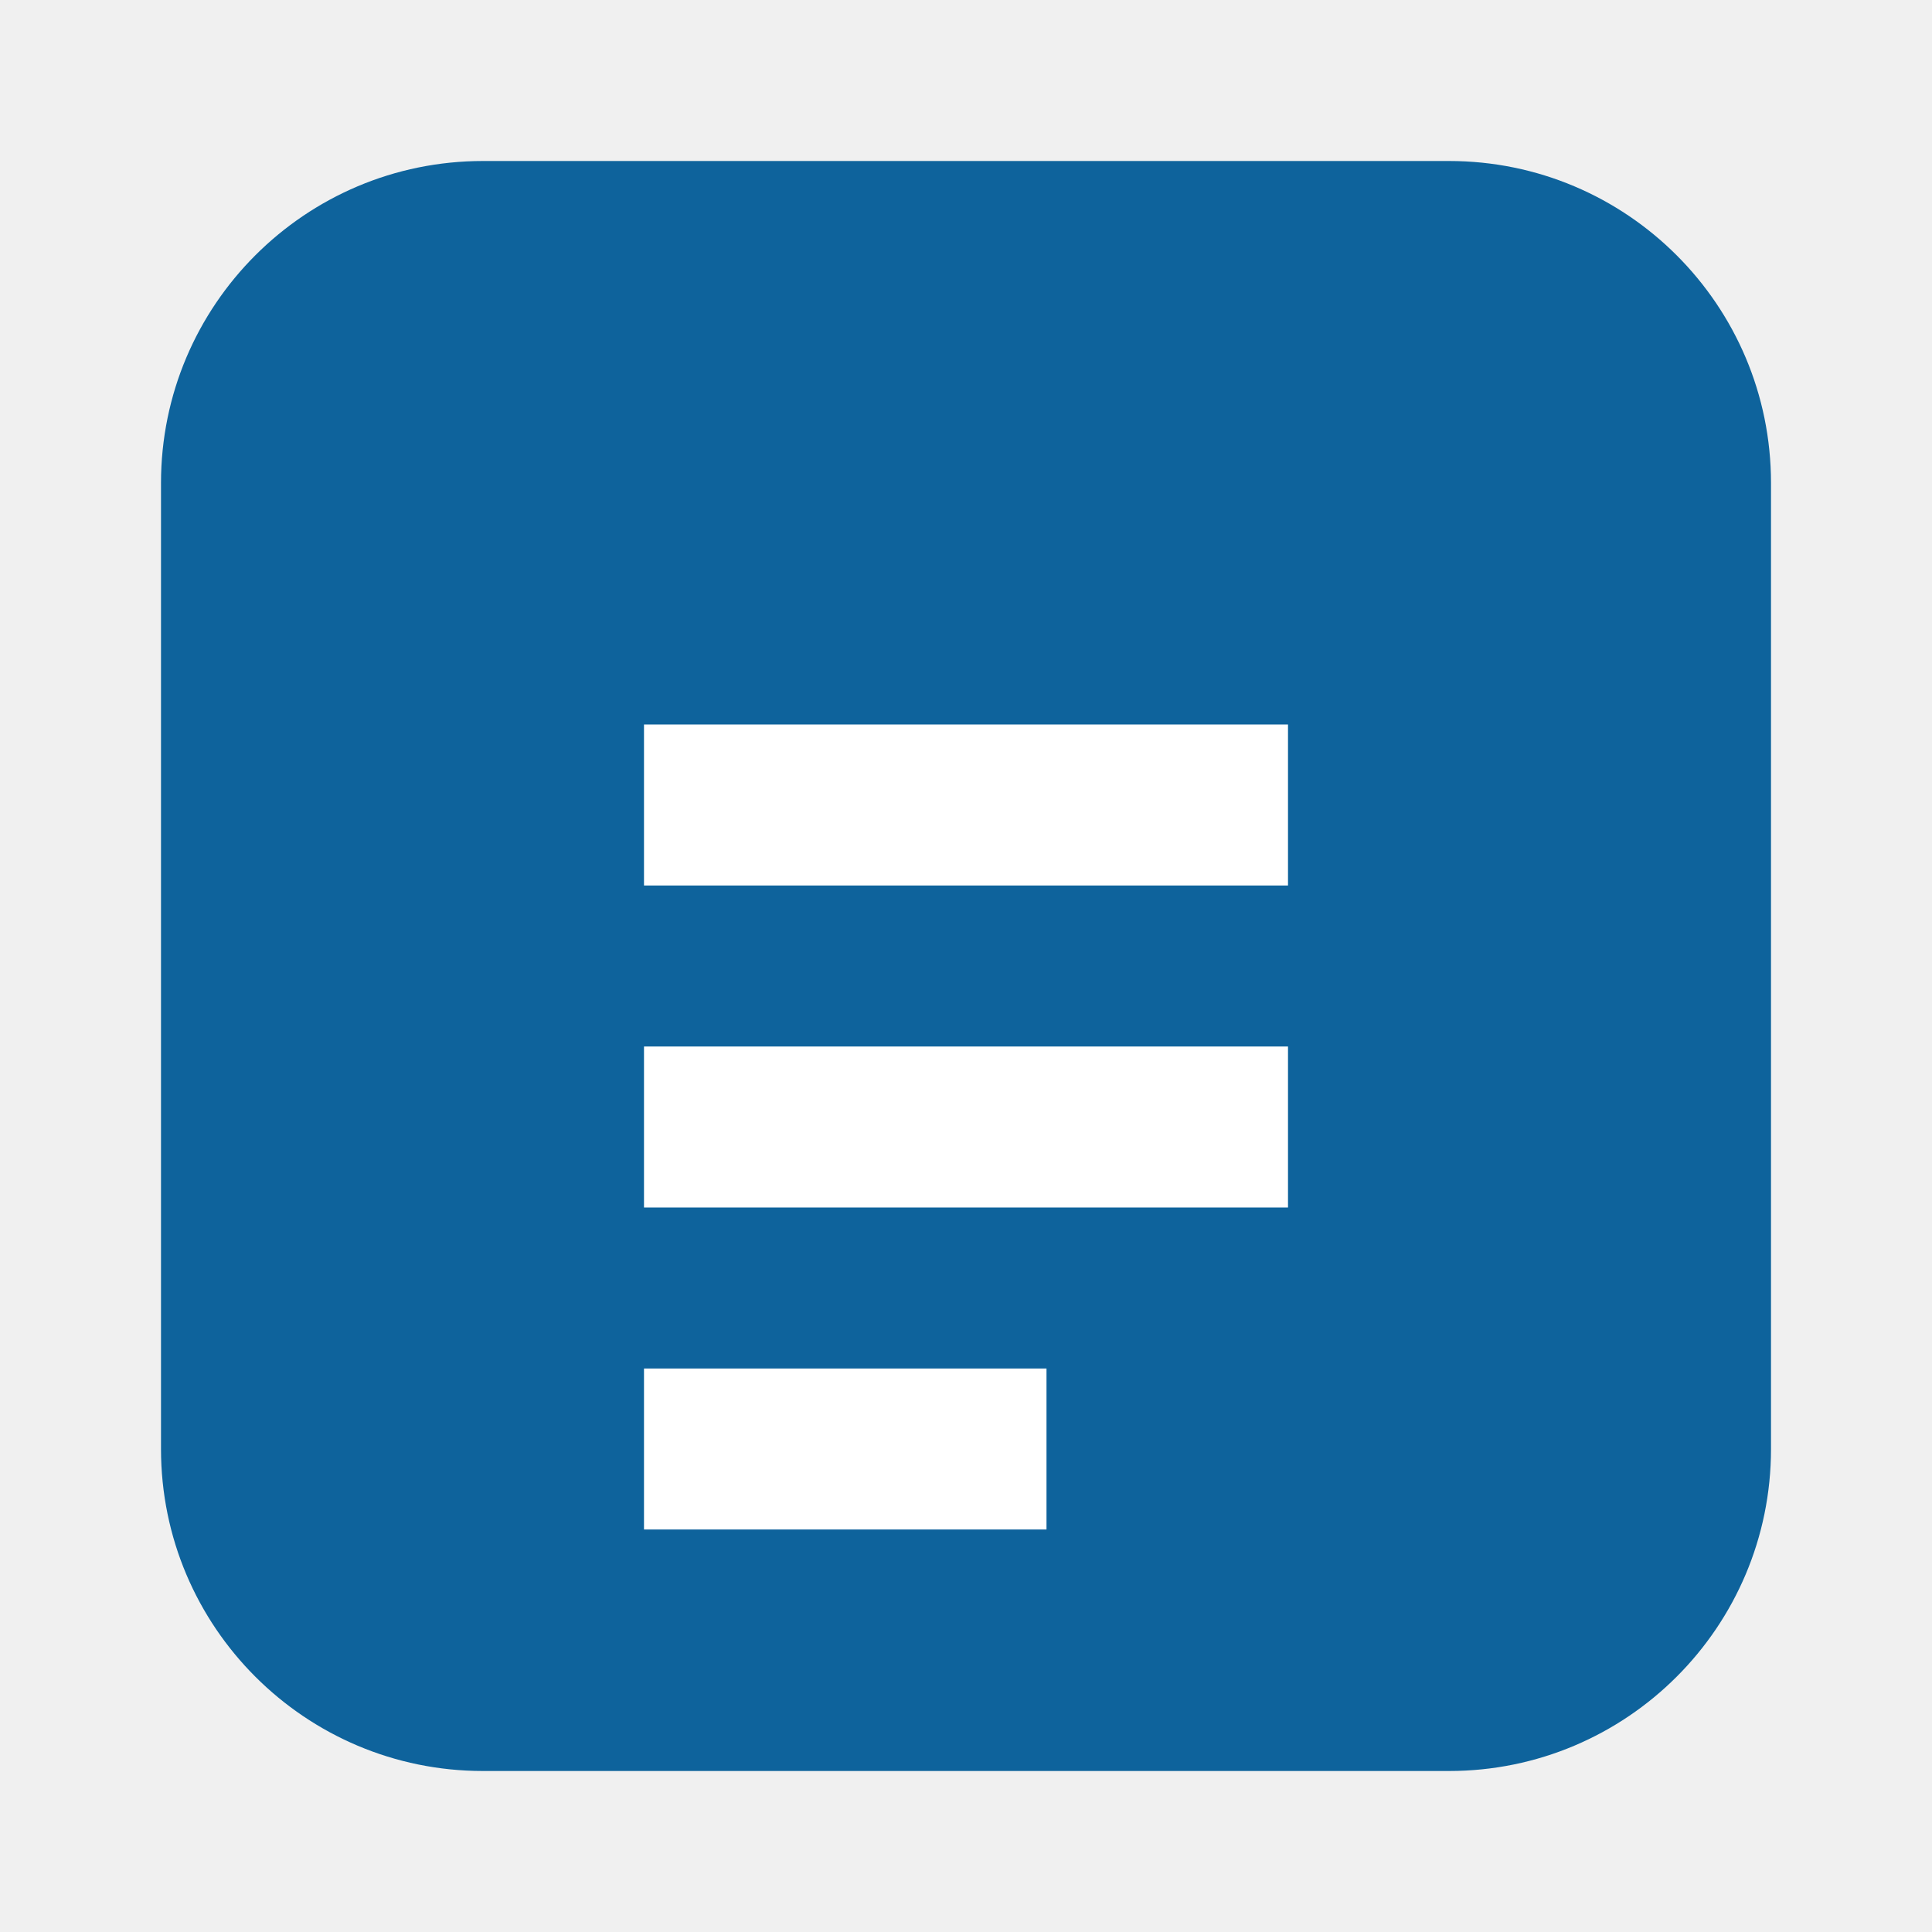
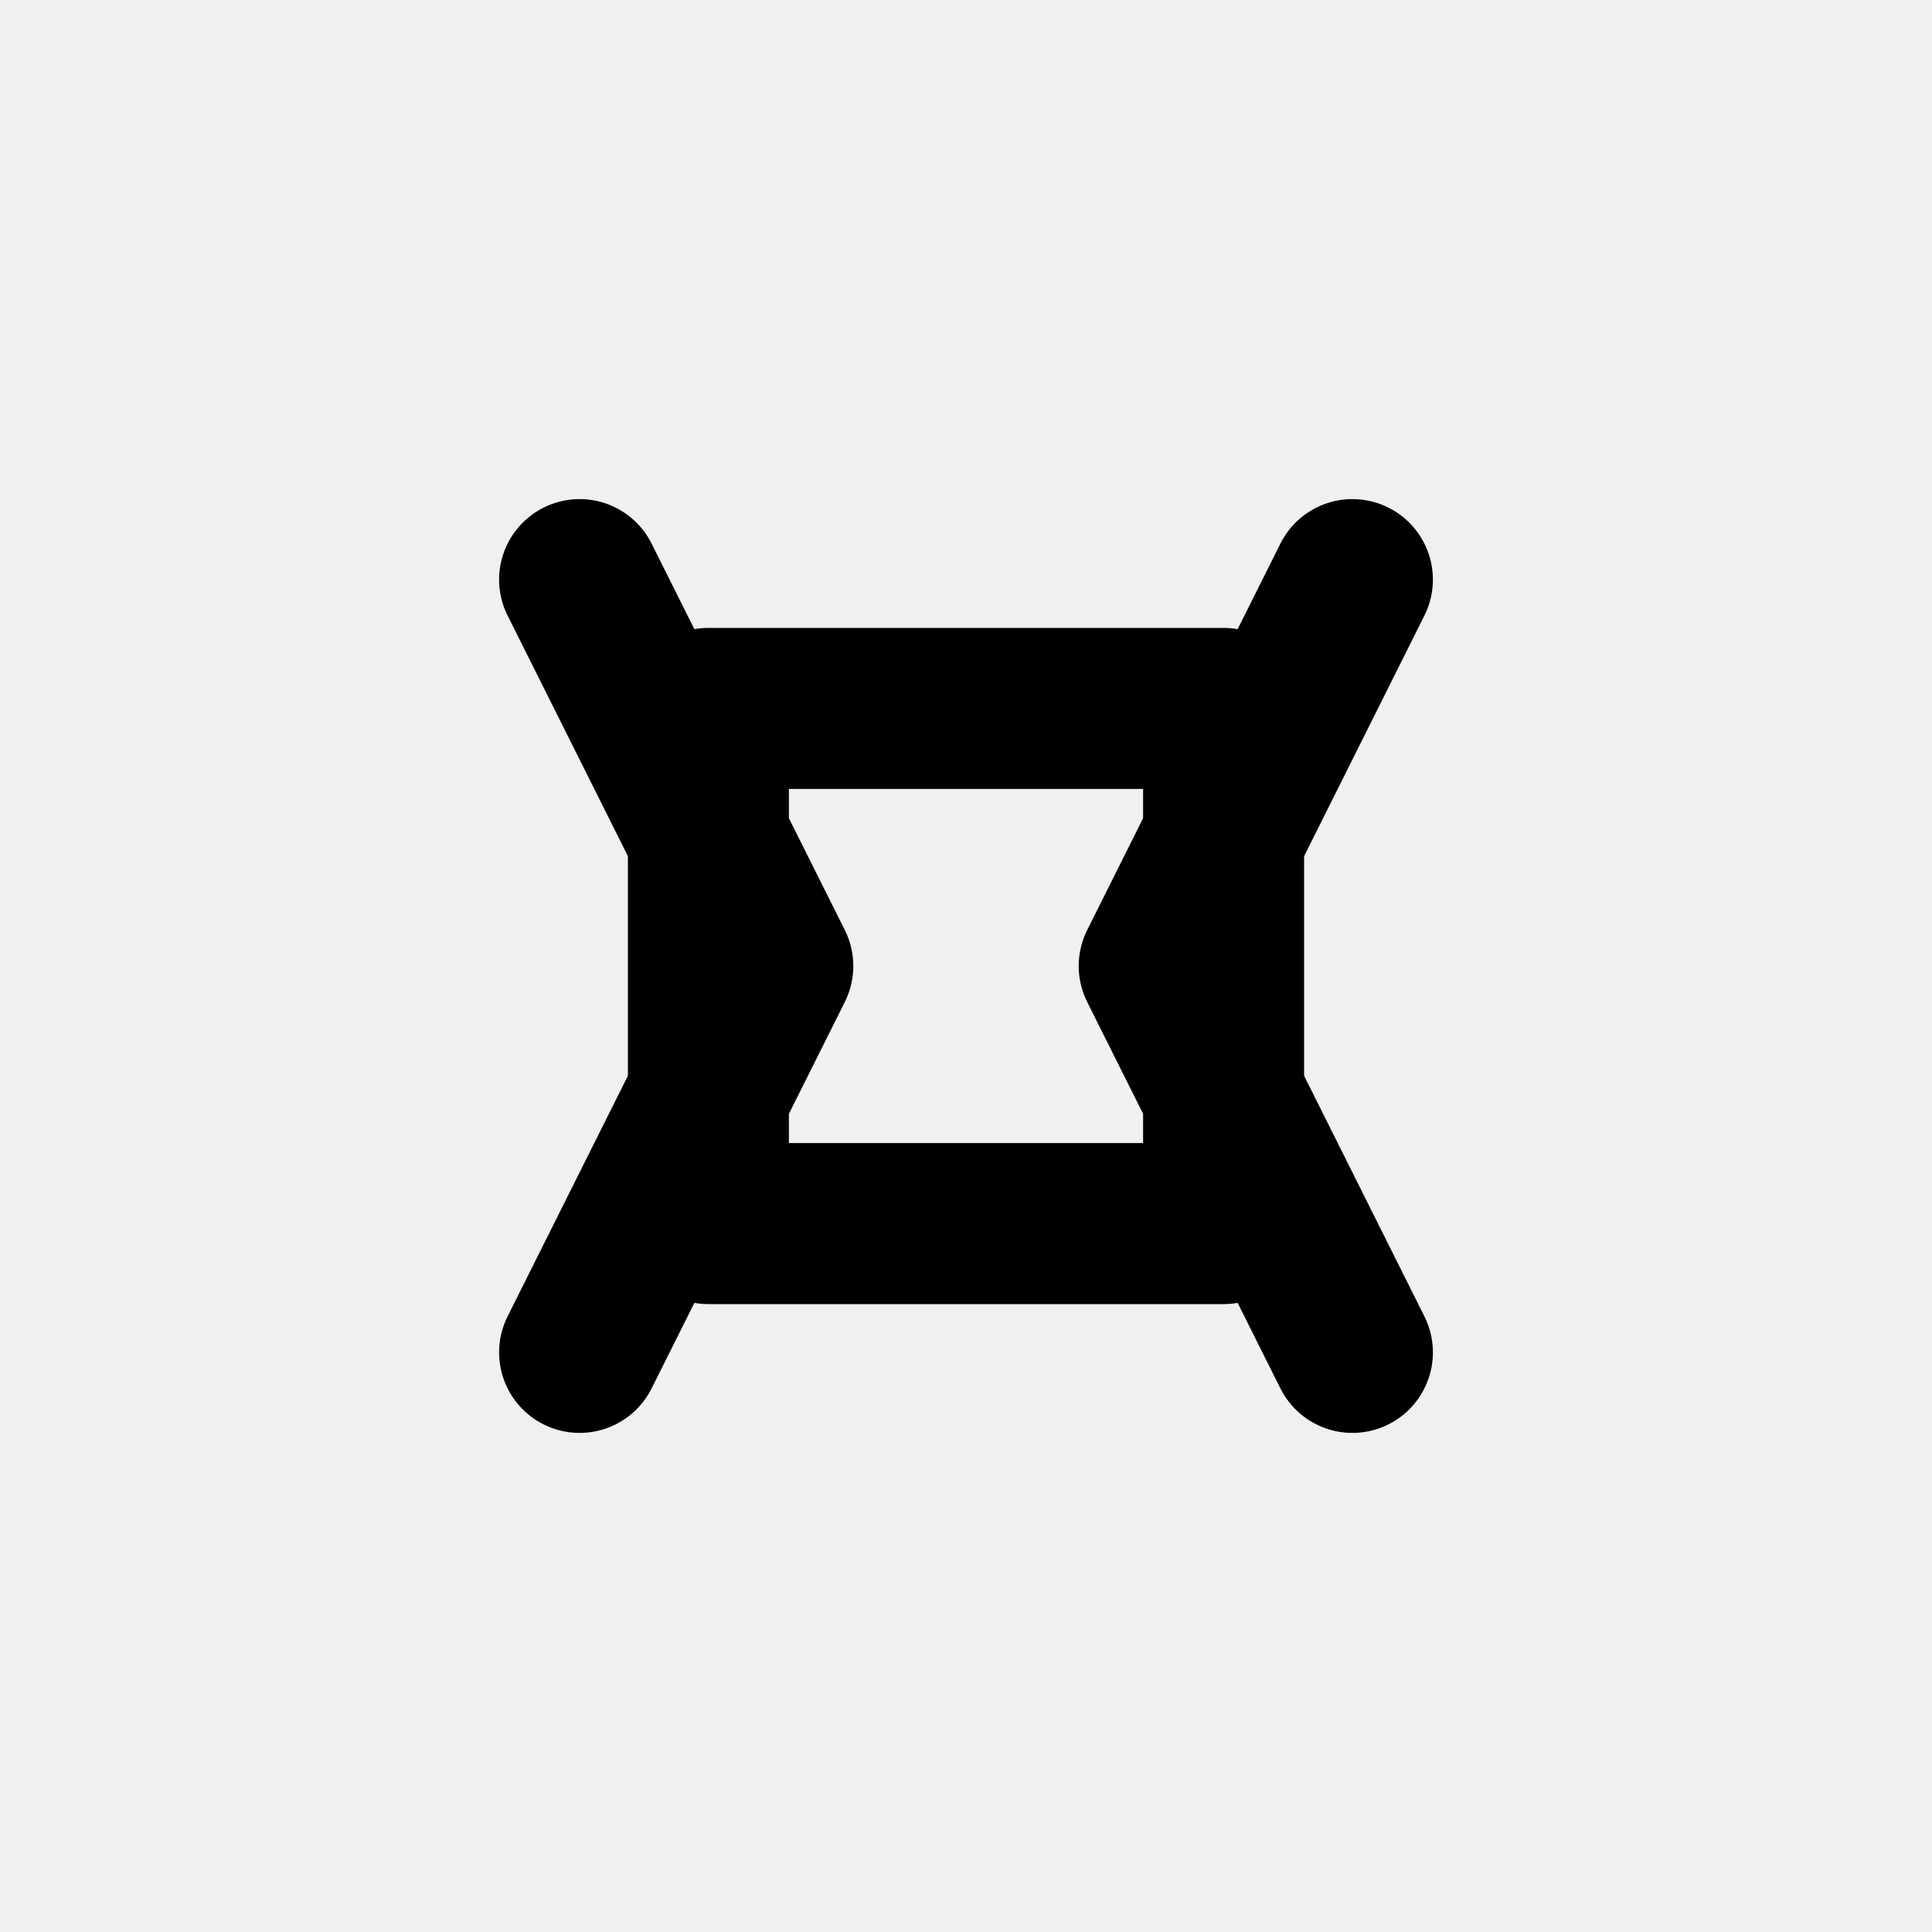
- <svg xmlns="http://www.w3.org/2000/svg" width="120" height="120" viewBox="0 0 120 120">
-   <rect x="10" y="10" width="100" height="100" rx="20" fill="#0e639c" />
-   <path d="M40 45h40v10H40zm0 20h40v10H40zm0 20h25v10H40z" fill="#ffffff" />
+ <svg xmlns="http://www.w3.org/2000/svg" width="120" height="120" viewBox="0 0 120 120" role="img">
+   <rect x="10" y="10" width="100" height="100" rx="20" fill="none" />
+   <path d="M36 36 L48 60 L36 84" fill="none" stroke="currentColor" stroke-width="10" stroke-linecap="round" stroke-linejoin="round" />
+   <path d="M84 36 L72 60 L84 84" fill="none" stroke="currentColor" stroke-width="10" stroke-linecap="round" stroke-linejoin="round" />
+   <path d="M44 44 L76 44 L76 76 L44 76 Z" fill="none" stroke="currentColor" stroke-width="10" stroke-linecap="round" stroke-linejoin="round" />
</svg>
